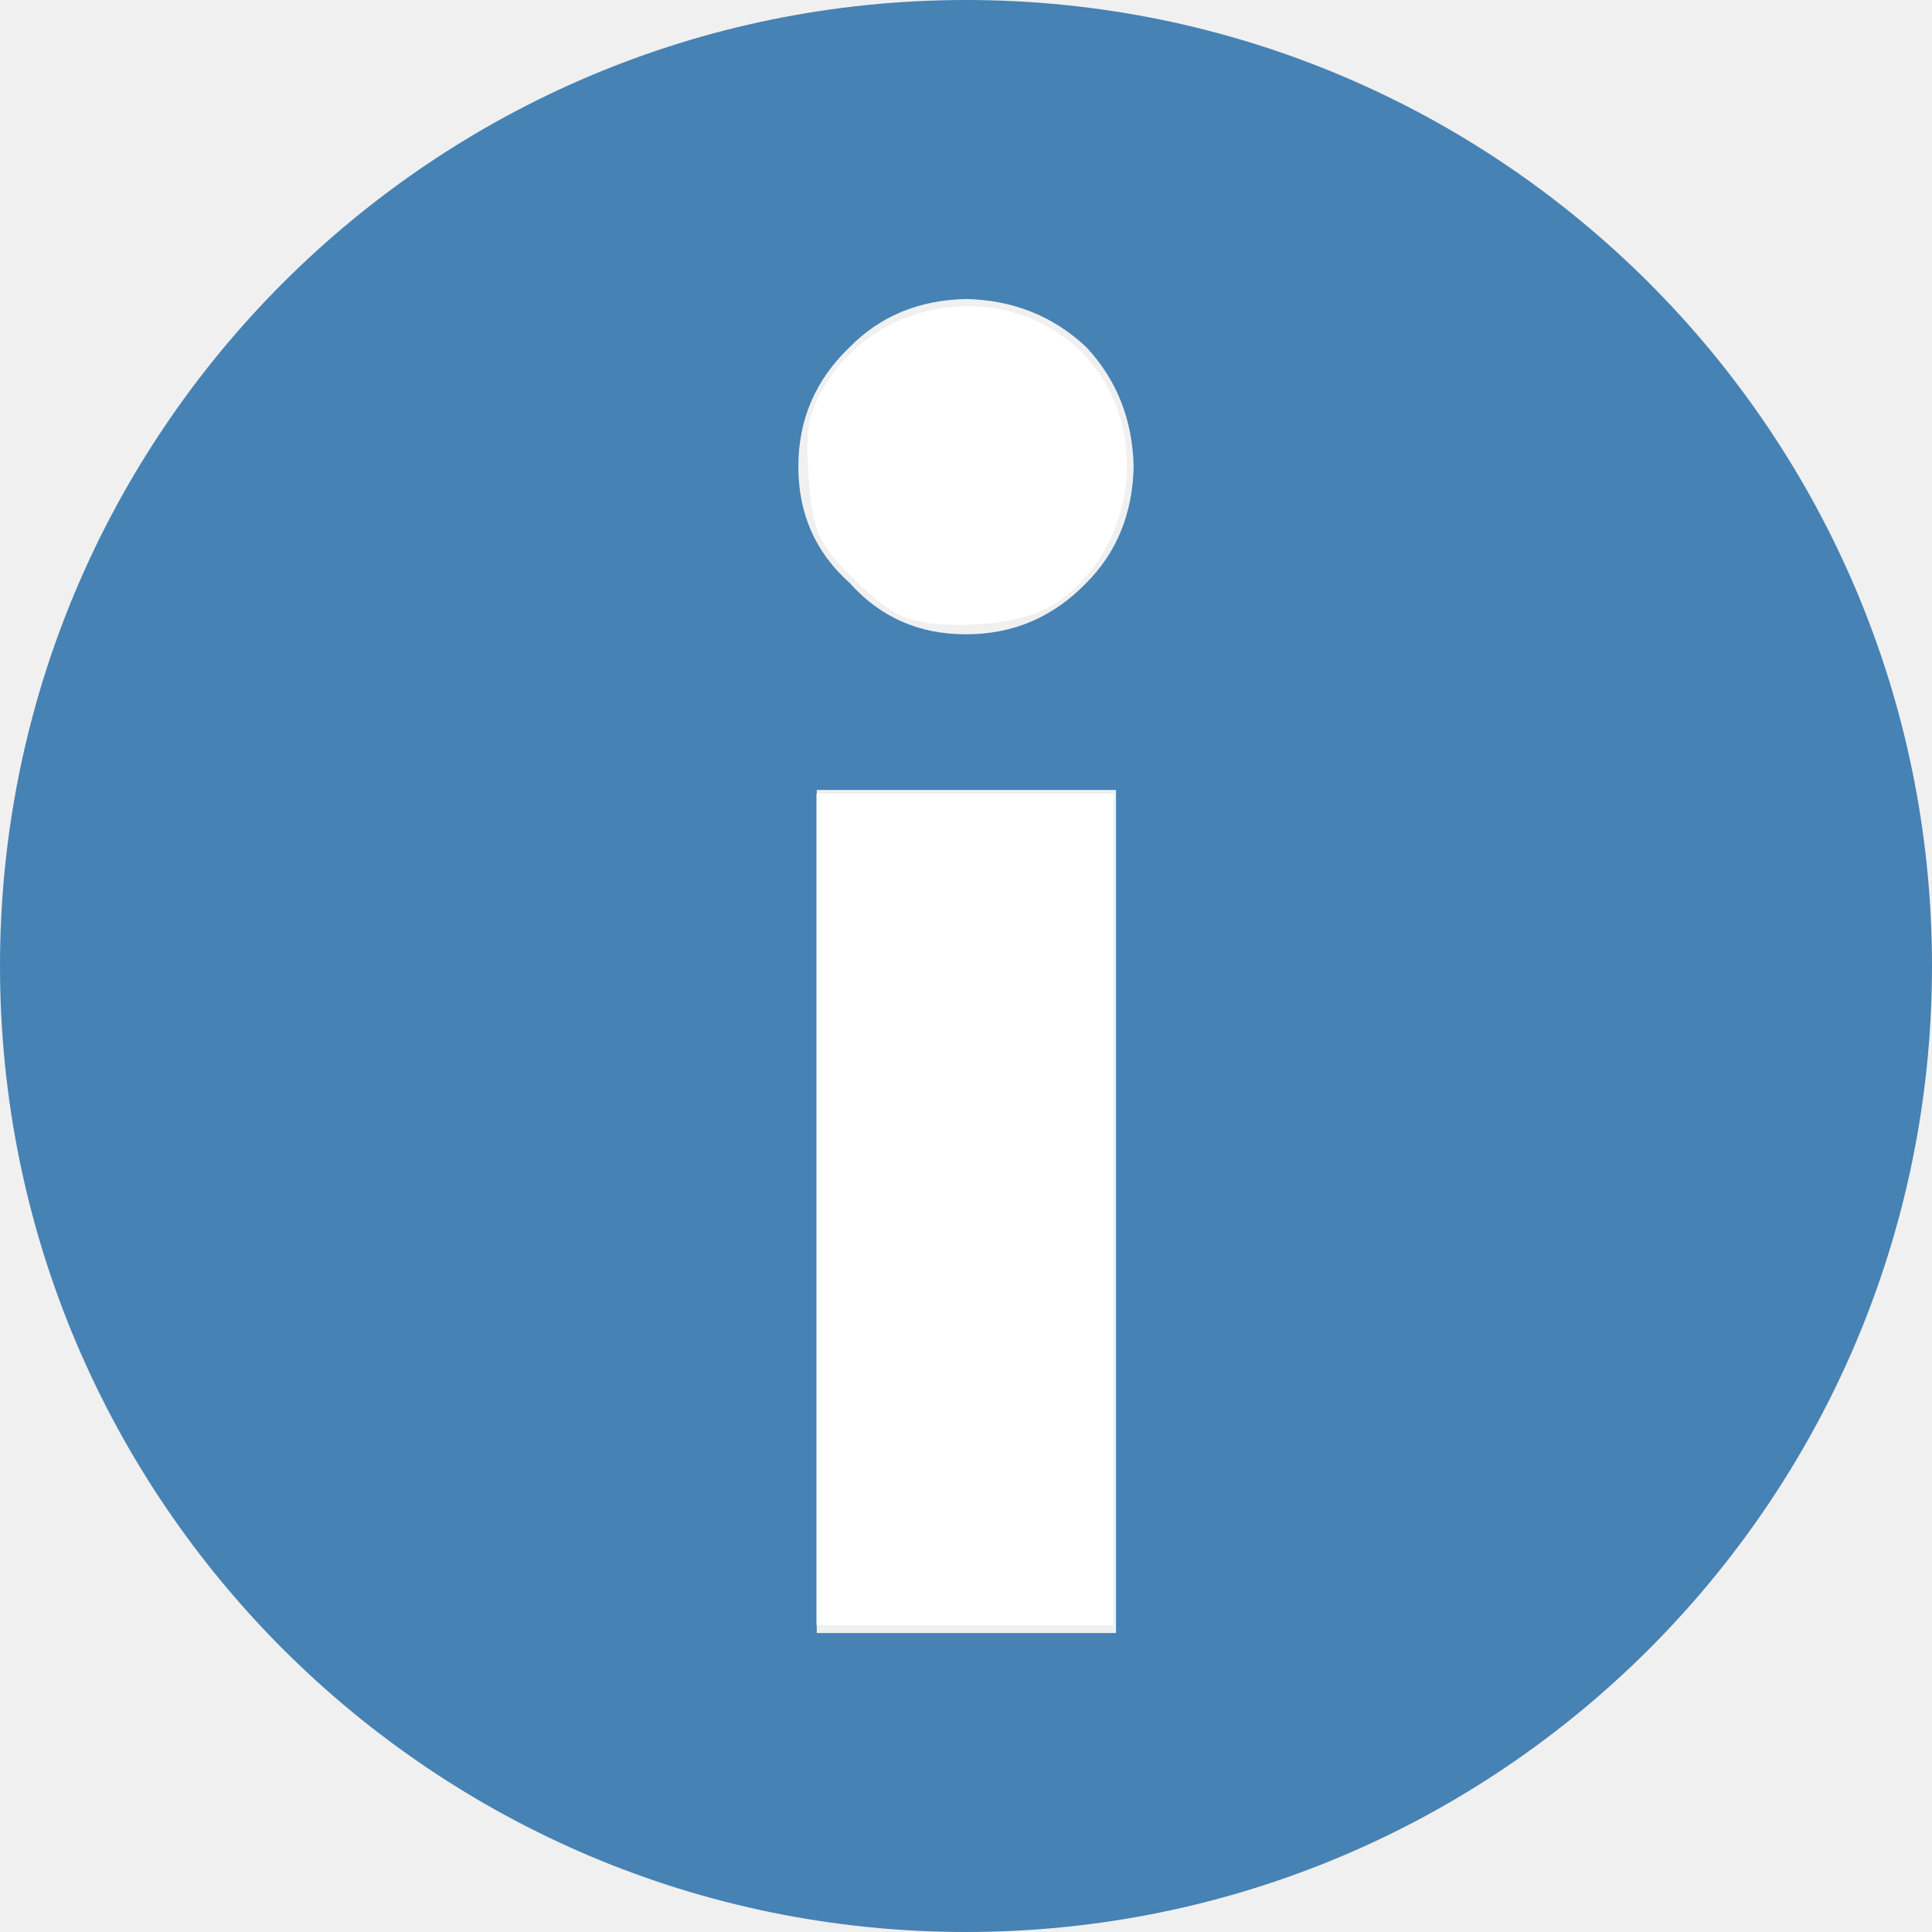
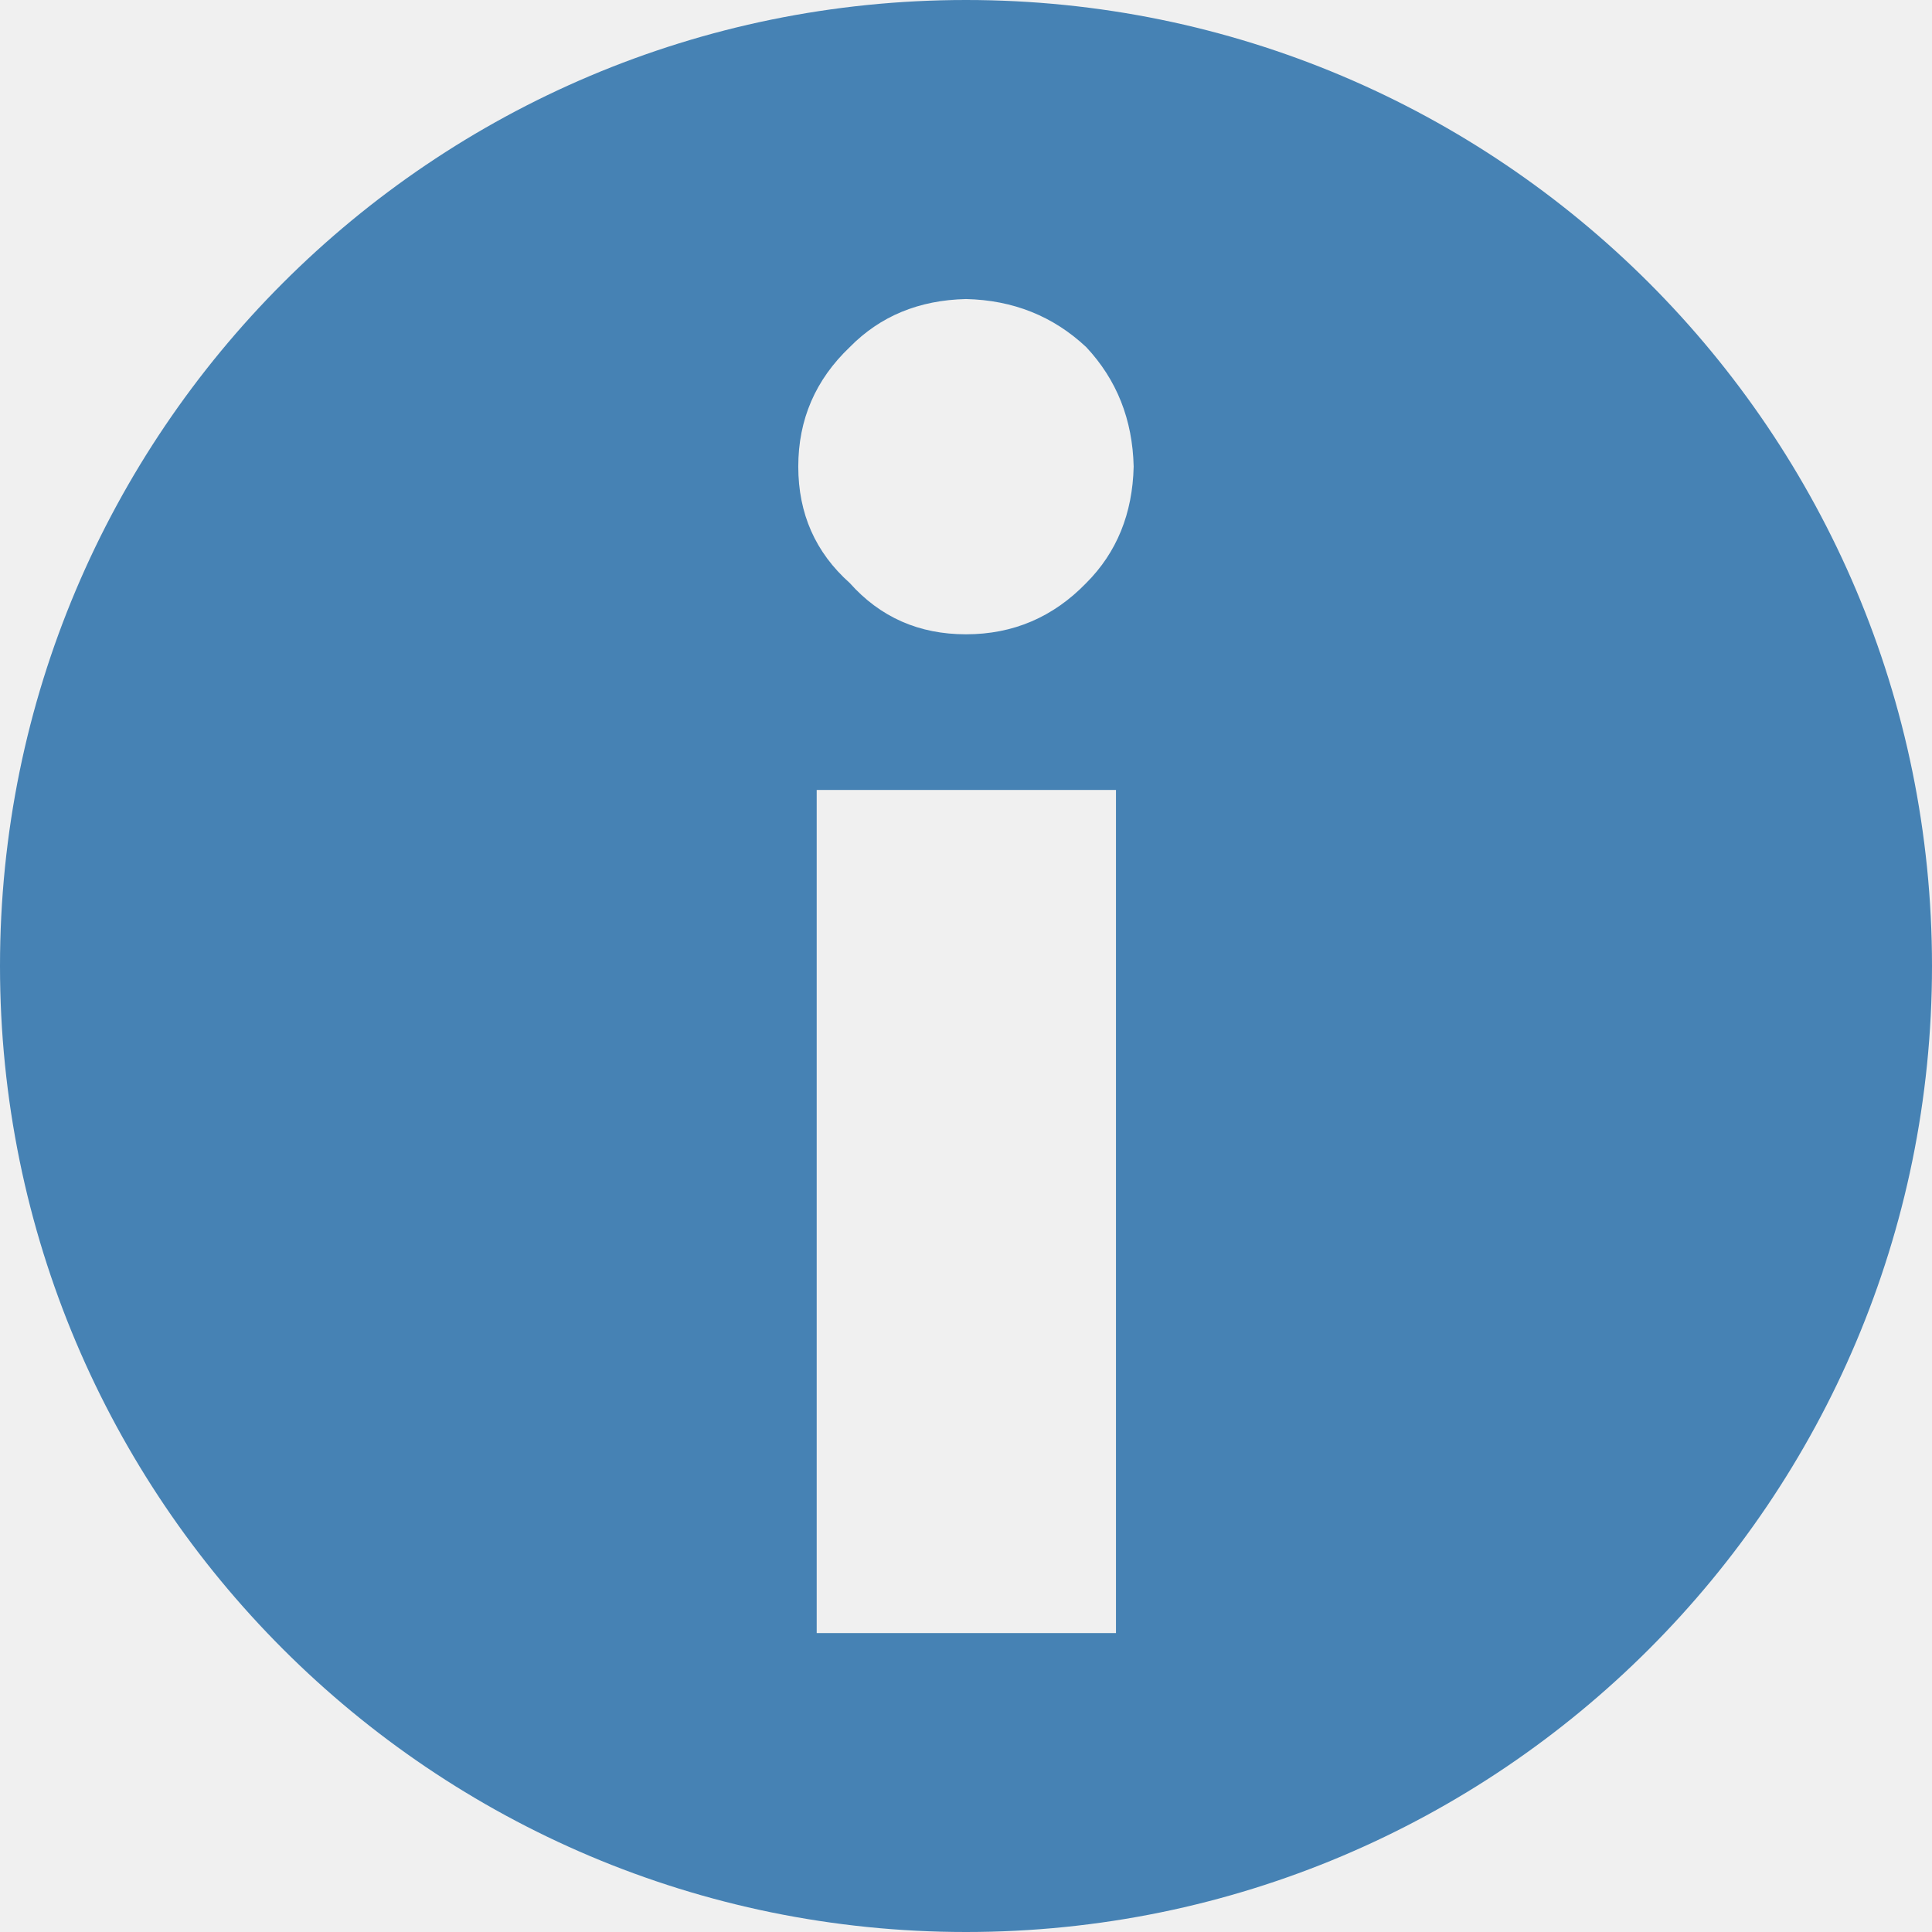
- <svg xmlns="http://www.w3.org/2000/svg" version="1.1" viewBox="0 0 32 32" width="32" height="32" id="svg3">
-   <defs id="defs3" />
-   <path d="M 16,0 A 16,16 0 0 0 0,16 16,16 0 0 0 16,32 16,16 0 0 0 32,16 16,16 0 0 0 16,0 Z m 0,4.952 c 0.78,0.018 1.444,0.283 1.992,0.797 0.505,0.54 0.766,1.2 0.785,1.98 -0.018,0.779 -0.28,1.422 -0.785,1.927 C 17.444,10.223 16.78,10.506 16,10.506 c -0.78,0 -1.421,-0.283 -1.926,-0.85 -0.567,-0.505 -0.851,-1.147 -0.851,-1.927 0,-0.779 0.284,-1.439 0.851,-1.98 C 14.579,5.236 15.22,4.97 16,4.952 Z m -2.472,8.132 h 4.957 v 13.964 h -4.957 z" fill-rule="evenodd" fill="#4682b4" id="path1" style="stroke-width:0.151" />
-   <path d="m 14.918,10.201 c -0.18,-0.075 -0.581,-0.402 -0.891,-0.726 -0.485,-0.507 -0.573,-0.725 -0.634,-1.565 -0.058,-0.796 -0.005,-1.083 0.285,-1.551 0.989,-1.601 3.367,-1.734 4.473,-0.251 0.922,1.237 0.565,3.134 -0.741,3.93 -0.551,0.336 -1.872,0.422 -2.492,0.163 z" style="fill:#ffffff;stroke-width:0.164" id="path2" />
-   <path d="m 13.524,20.034 v -6.887 h 2.46 2.46 v 6.887 6.887 h -2.46 -2.46 z" style="fill:#ffffff;stroke-width:0.164" id="path3" />
+ <svg xmlns="http://www.w3.org/2000/svg" width="32" height="32" version="1.1" viewBox="0 0 32 32">
+   <path d="m16 0a16 16 0 0 0-16 16 16 16 0 0 0 16 16 16 16 0 0 0 16-16 16 16 0 0 0-16-16zm0 4.953c0.78 0.018 1.444 0.283 1.992 0.797 0.505 0.54 0.767 1.199 0.785 1.978-0.018 0.779-0.28 1.423-0.785 1.928-0.549 0.567-1.212 0.85-1.992 0.85s-1.421-0.283-1.926-0.85c-0.567-0.505-0.852-1.148-0.852-1.928s0.285-1.438 0.852-1.978c0.505-0.514 1.146-0.779 1.926-0.797zm-2.473 8.131h4.957v13.965h-4.957v-13.965z" fill="#4682b4" />
</svg>
